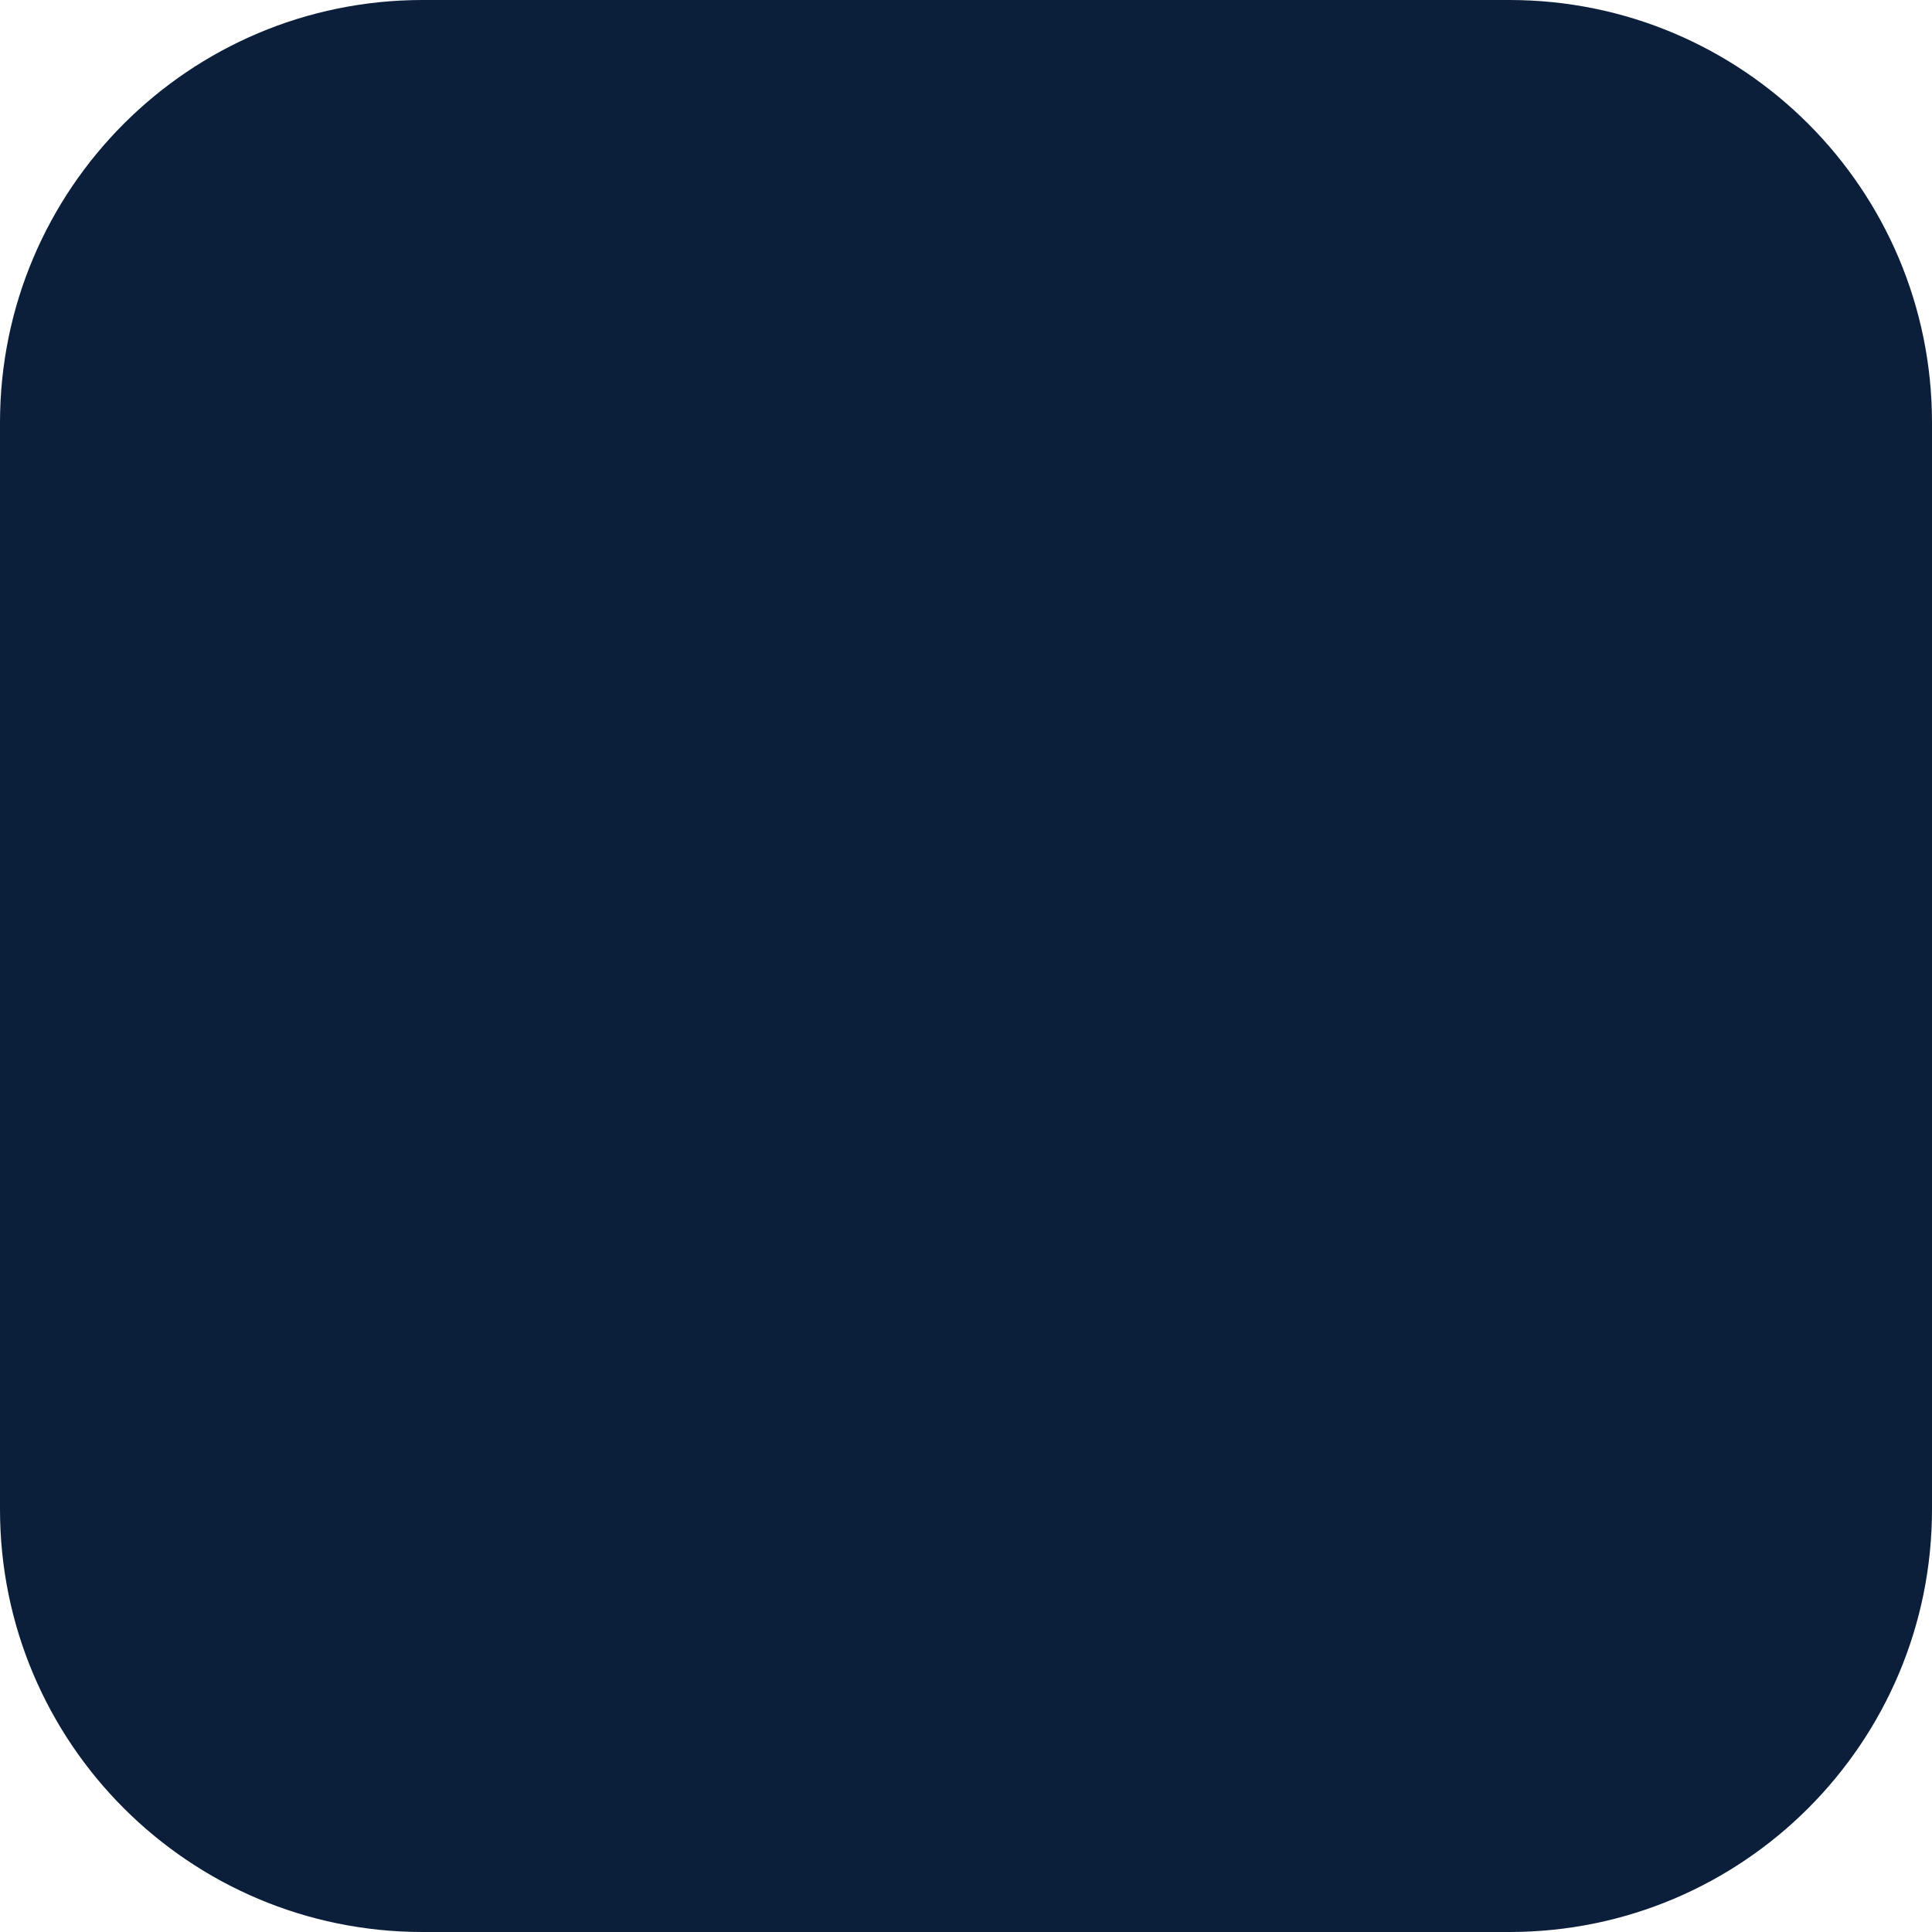
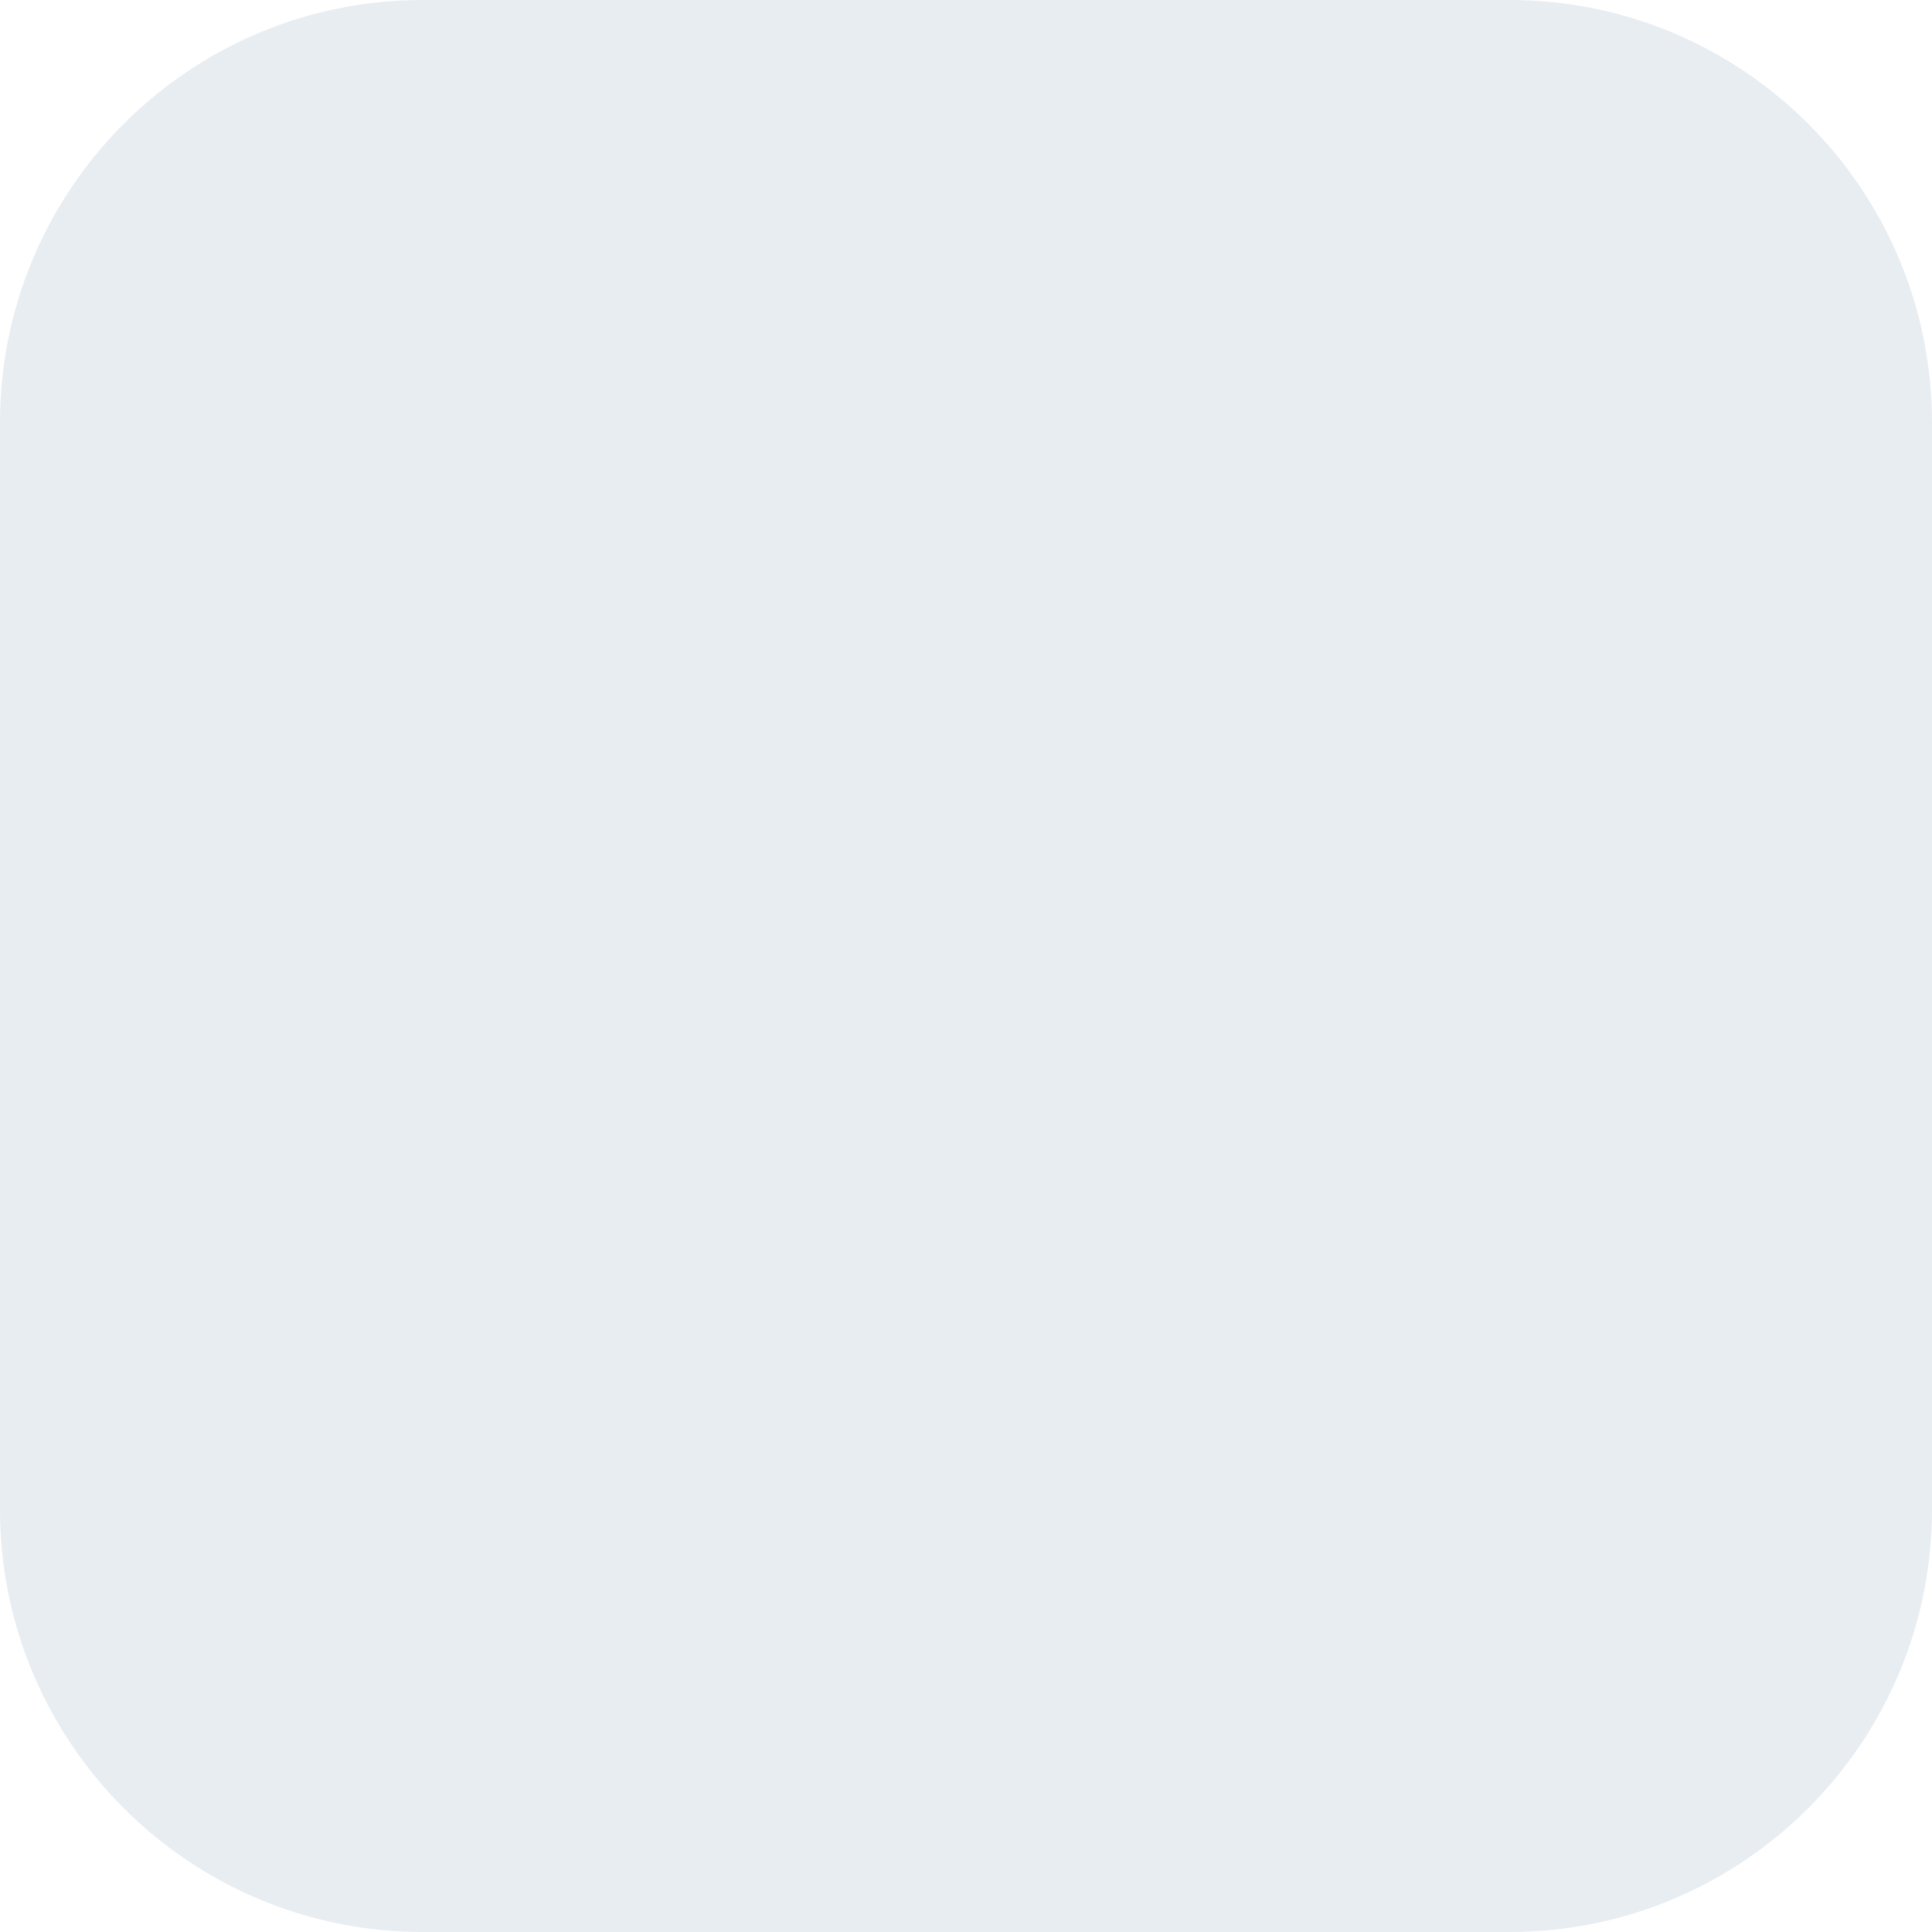
<svg xmlns="http://www.w3.org/2000/svg" viewBox="0 0 64 64" fill="none" aria-hidden="true">
-   <rect width="64" height="64" rx="14" fill="#0B1F3B" />
+   <rect width="64" height="64" rx="14" fill="#E8EDF2" />
  <defs>
    <linearGradient id="goops-mark" x1="0" y1="315" x2="1200" y2="315" gradientUnits="userSpaceOnUse">
      <stop offset="0" stop-color="#0056FC" />
      <stop offset="0.45" stop-color="#00B4F3" />
      <stop offset="0.7" stop-color="#01C7C7" />
      <stop offset="1" stop-color="#01F183" />
    </linearGradient>
    <clipPath id="goops-clip">
      <rect x="2.56" y="2.56" width="58.88" height="58.88" />
    </clipPath>
  </defs>
  <g clip-path="url(#goops-clip)" transform="translate(-7.029 61.440) scale(0.09346 -0.09346)">
    <path d="M362 570 c-100 -8 -197 -60 -257 -139 -32 -44 -52 -92 -59 -142 -2 -12 -2 -41 0 -54 6 -46 23 -87 51 -122 9 -12 32 -34 45 -44 42 -32 94 -50 155 -56 14 -1 56 -1 69 0 50 5 94 18 137 41 37 19 63 39 94 73 32 34 56 59 76 79 45 42 86 67 127 74 11 3 36 4 44 4 l7 -1 3 2 2 3 0 33 0 34 2 1 c1 1 3 2 5 2 3 0 5 -1 22 -16 1 -1 9 -8 17 -14 7 -7 18 -16 23 -21 5 -5 14 -12 19 -16 4 -4 12 -11 17 -15 5 -4 13 -12 19 -17 l11 -9 0 -3 c0 -3 -3 -6 -38 -35 -4 -4 -9 -8 -11 -10 -3 -2 -14 -12 -26 -22 -12 -9 -28 -23 -36 -30 -16 -13 -18 -15 -23 -12 l-1 2 -1 35 c0 26 0 36 -1 37 l-1 1 -41 0 -40 -1 -9 -2 c-12 -3 -20 -6 -30 -11 -18 -9 -31 -19 -66 -54 l-21 -20 8 -11 c5 -6 15 -17 24 -26 29 -29 60 -47 101 -60 26 -8 65 -12 92 -10 34 3 63 11 93 25 11 5 15 7 27 15 34 21 64 53 82 88 15 28 24 57 26 89 4 52 -14 106 -48 149 -29 35 -65 60 -109 75 -18 7 -31 10 -50 12 l-16 2 -21 0 c-51 -2 -96 -15 -142 -43 -28 -16 -44 -30 -79 -66 -15 -14 -31 -29 -34 -32 -12 -8 -25 -14 -37 -16 -4 -1 -36 -1 -84 -1 l-78 0 -7 -9 c-3 -4 -9 -11 -12 -15 -10 -12 -17 -20 -26 -32 -5 -6 -14 -17 -19 -23 -14 -17 -16 -20 -16 -22 l1 -1 68 0 c38 0 69 0 69 -1 0 -1 -18 -19 -26 -25 -21 -17 -48 -31 -74 -36 -11 -3 -34 -4 -45 -2 -30 4 -56 16 -76 37 -15 15 -23 29 -29 46 -5 16 -6 26 -6 42 1 21 5 36 16 56 18 34 48 63 84 81 18 9 36 15 57 18 14 2 43 1 57 -2 21 -4 41 -13 58 -24 11 -7 26 -22 32 -31 3 -5 5 -7 6 -7 2 0 8 4 15 10 7 6 14 11 16 13 4 3 14 11 40 32 18 14 26 20 33 25 9 8 19 16 19 17 0 1 -5 6 -10 11 -41 41 -89 69 -145 84 -40 12 -80 16 -119 13z" fill="url(#goops-mark)" />
  </g>
</svg>
